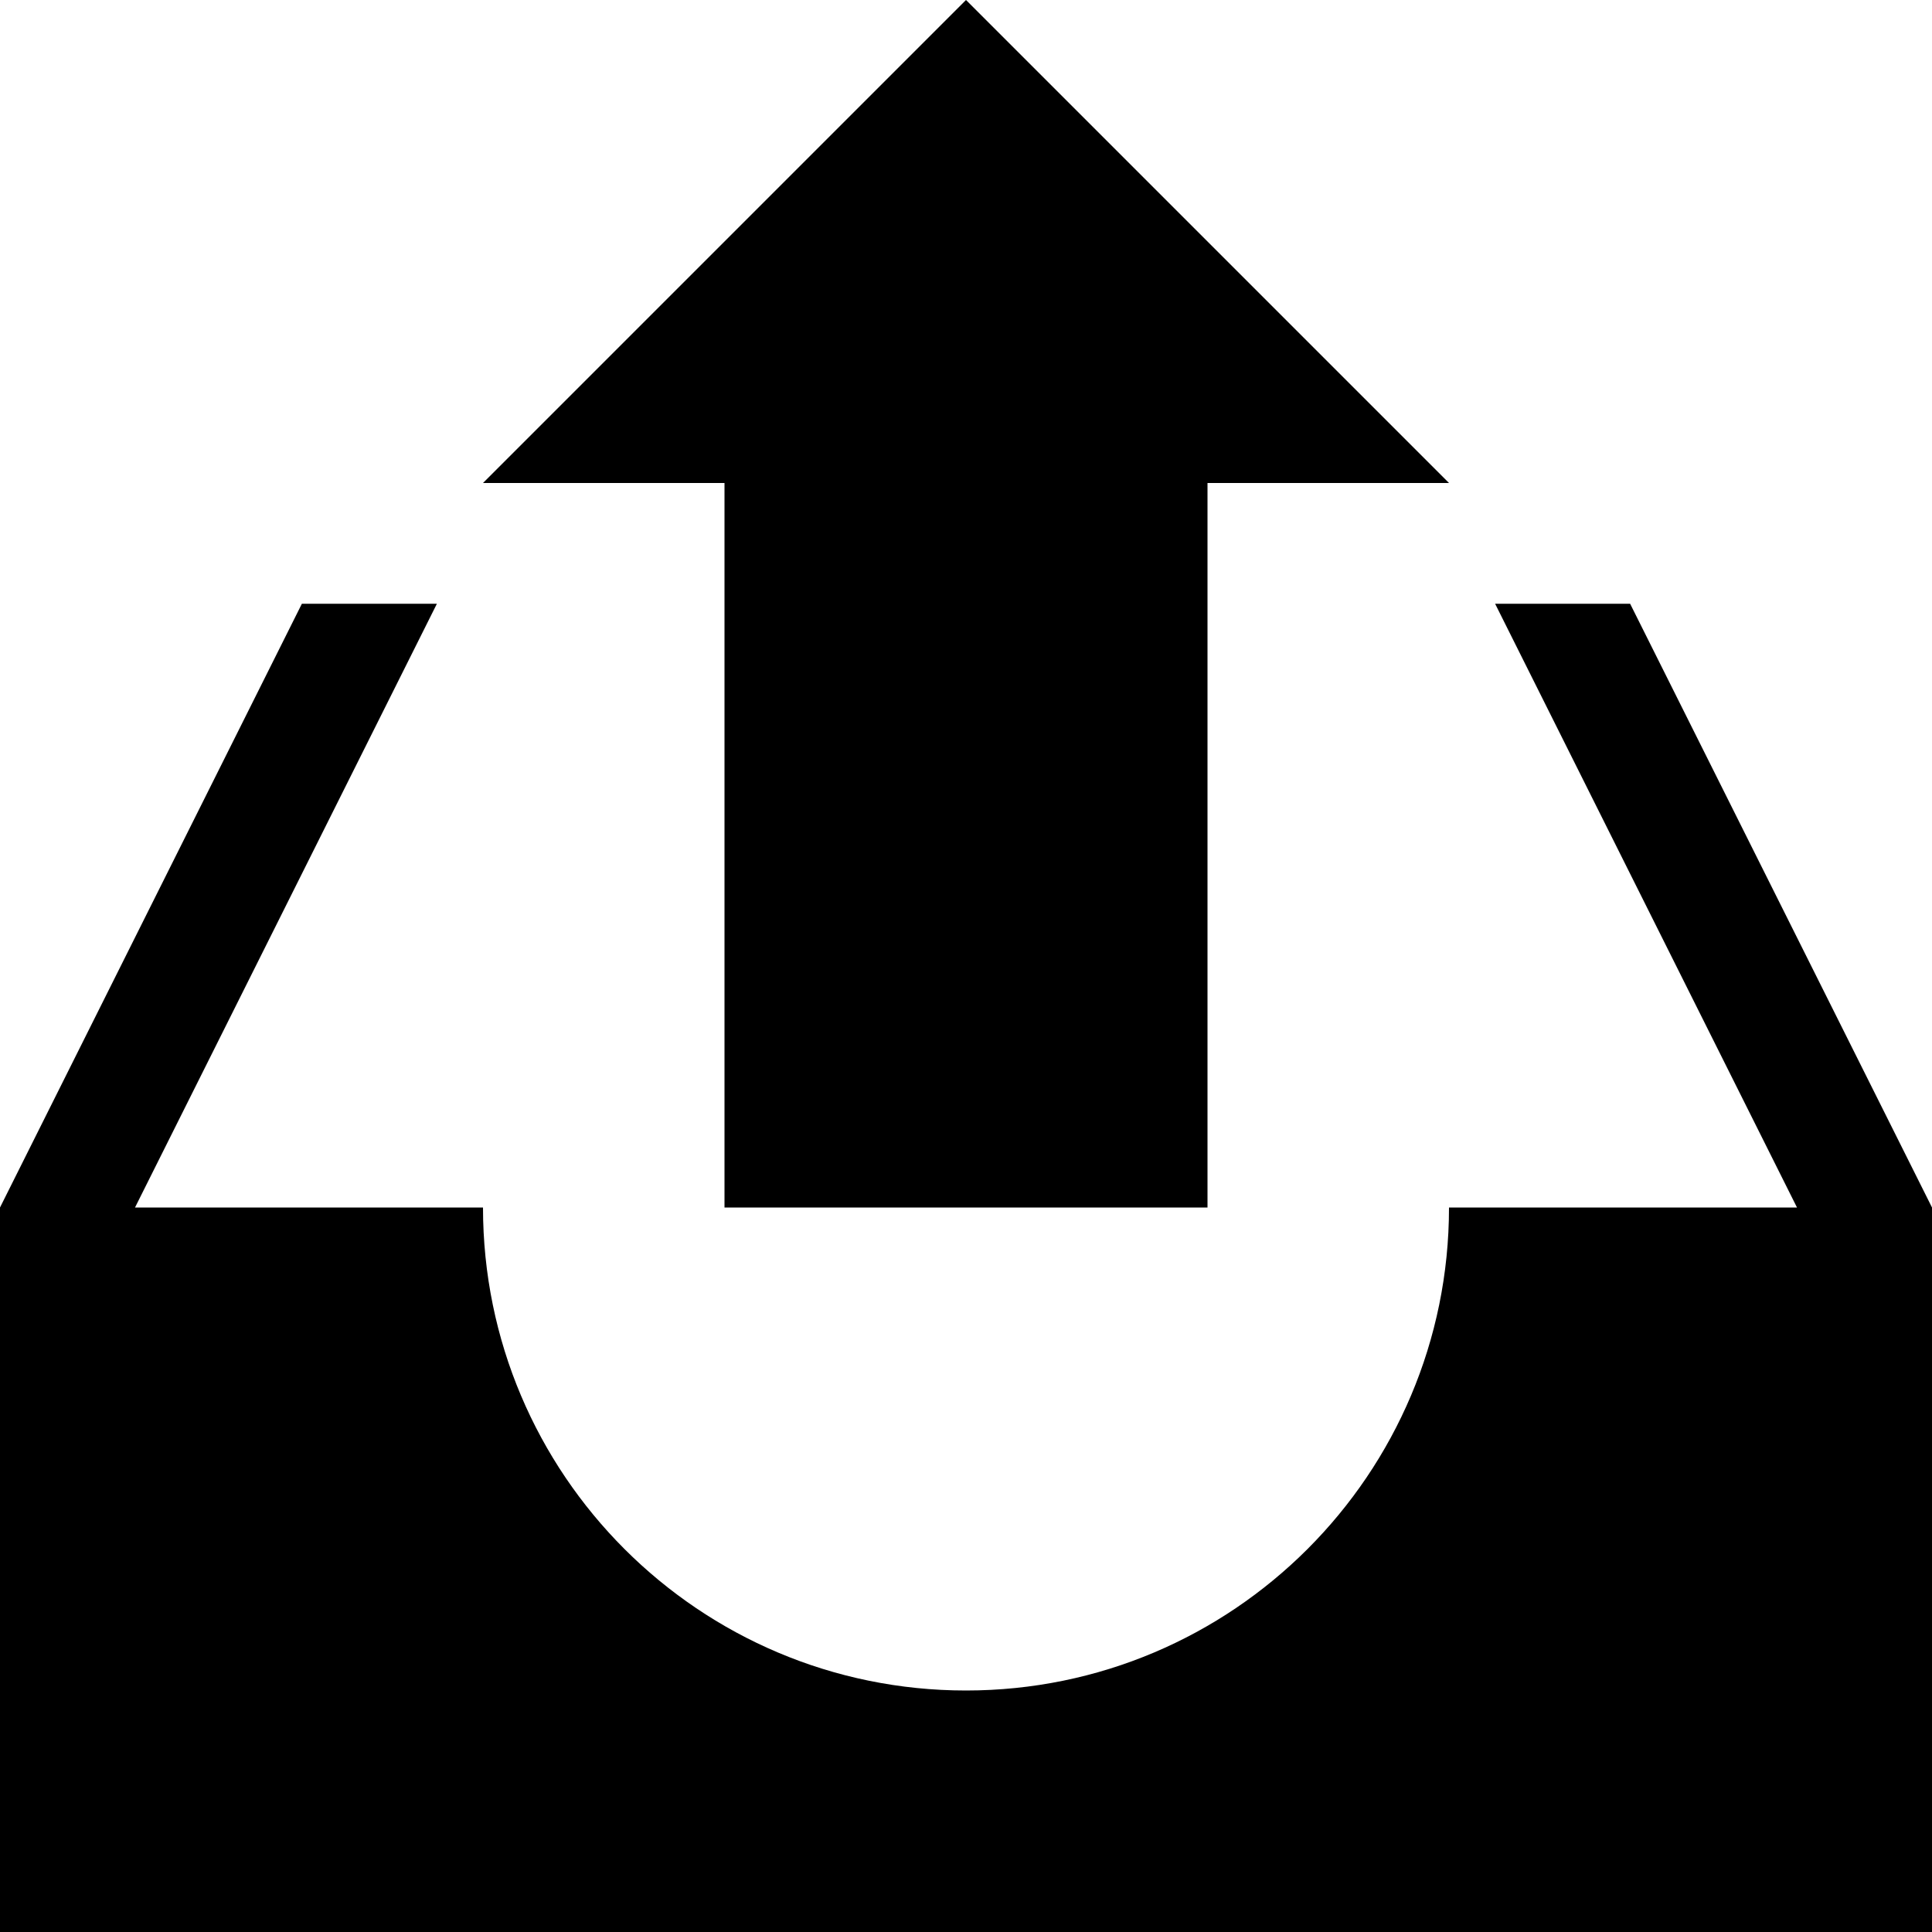
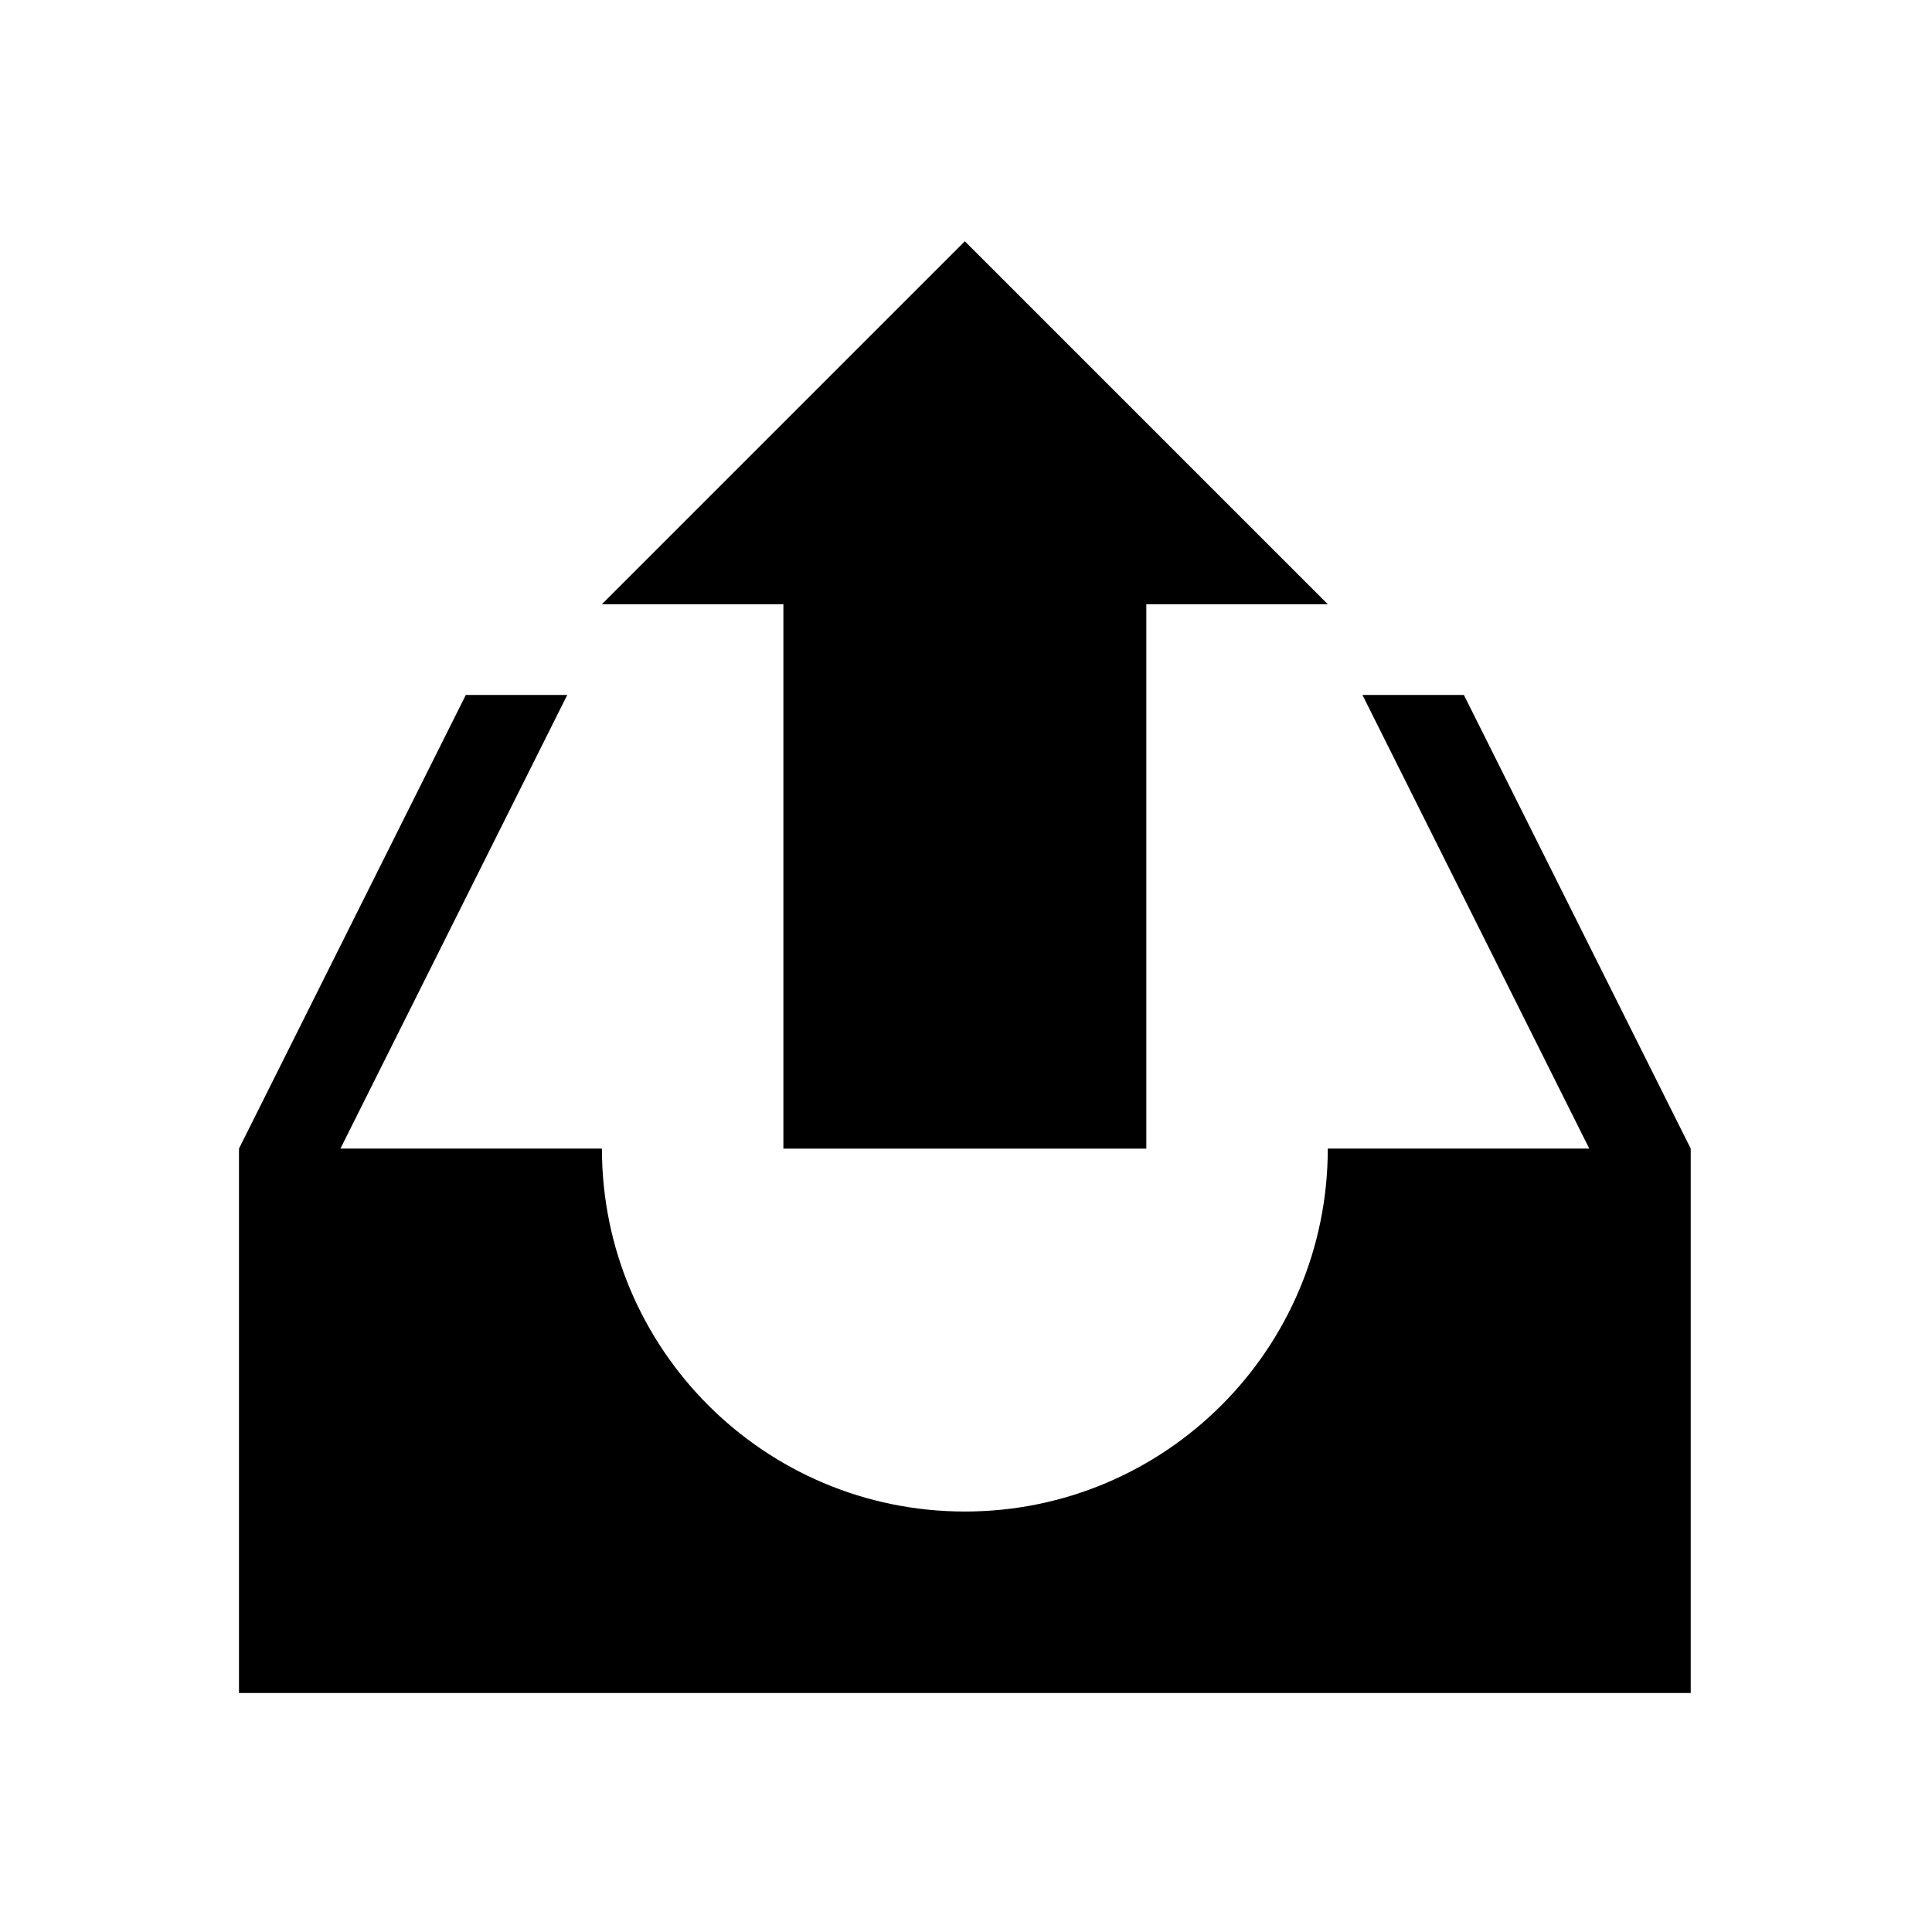
- <svg xmlns="http://www.w3.org/2000/svg" version="1.1" id="Layer_1" x="0px" y="0px" width="512px" height="512px" viewBox="0 0 512 512" enable-background="new 0 0 512 512" xml:space="preserve">
-   <path d="M192,128h-64L256,0l128,128h-64v192H192V128z M432,160h-35.781l80,160H384c0,70.688-57.313,128-128,128s-128-57.313-128-128  H35.781l80-160H80L0,320v192h512V320L432,160z" />
+ <svg xmlns="http://www.w3.org/2000/svg" version="1.1" id="Layer_1" x="0px" y="0px" width="96" height="96" viewBox="0 0 96 96" enable-background="new 0 0 512 512" xml:space="preserve">
+   <defs id="defs7" />
+   <path d="m 38.926,30.023 h -9.017 l 18.034,-18.034 18.034,18.034 h -9.017 v 27.051 h -18.034 V 30.023 z m 33.814,4.508 h -5.041 l 11.271,22.542 h -12.993 c 0,9.959 -8.075,18.034 -18.034,18.034 -9.959,0 -18.034,-8.075 -18.034,-18.034 h -12.993 l 11.271,-22.542 h -5.041 l -11.271,22.542 v 27.051 h 72.136 V 57.074 L 72.739,34.532 z" id="path3" />
</svg>
